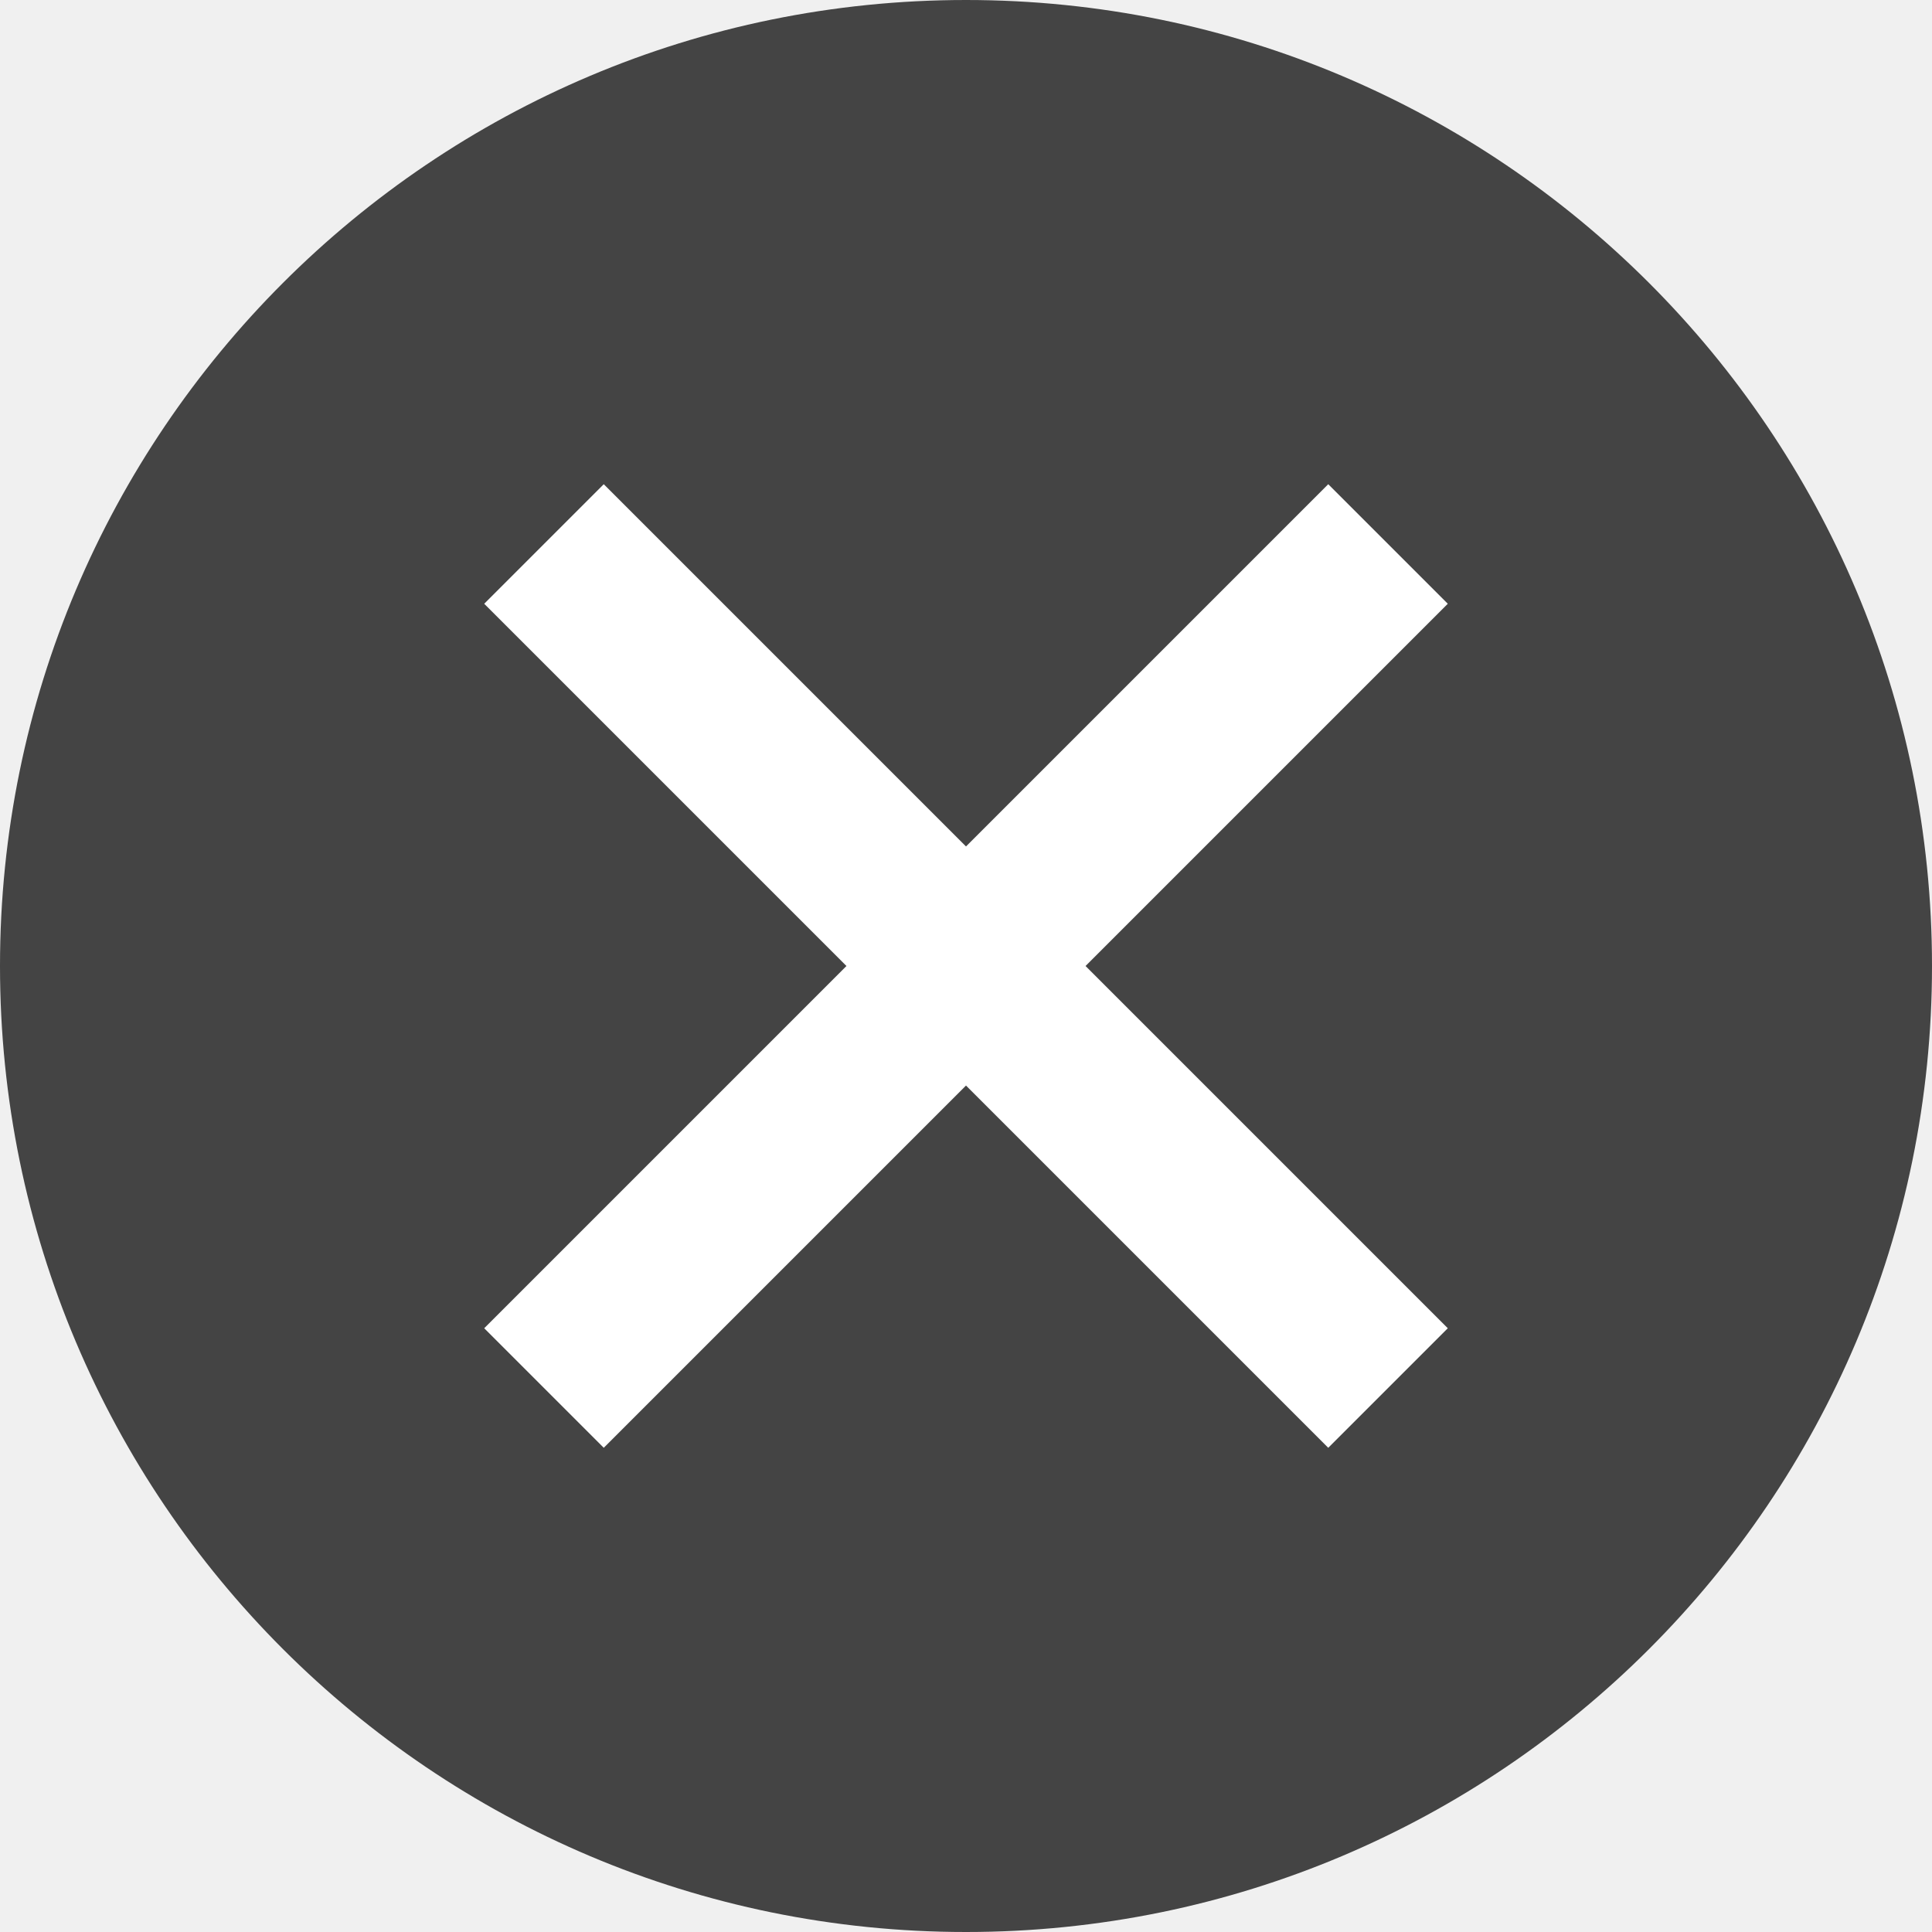
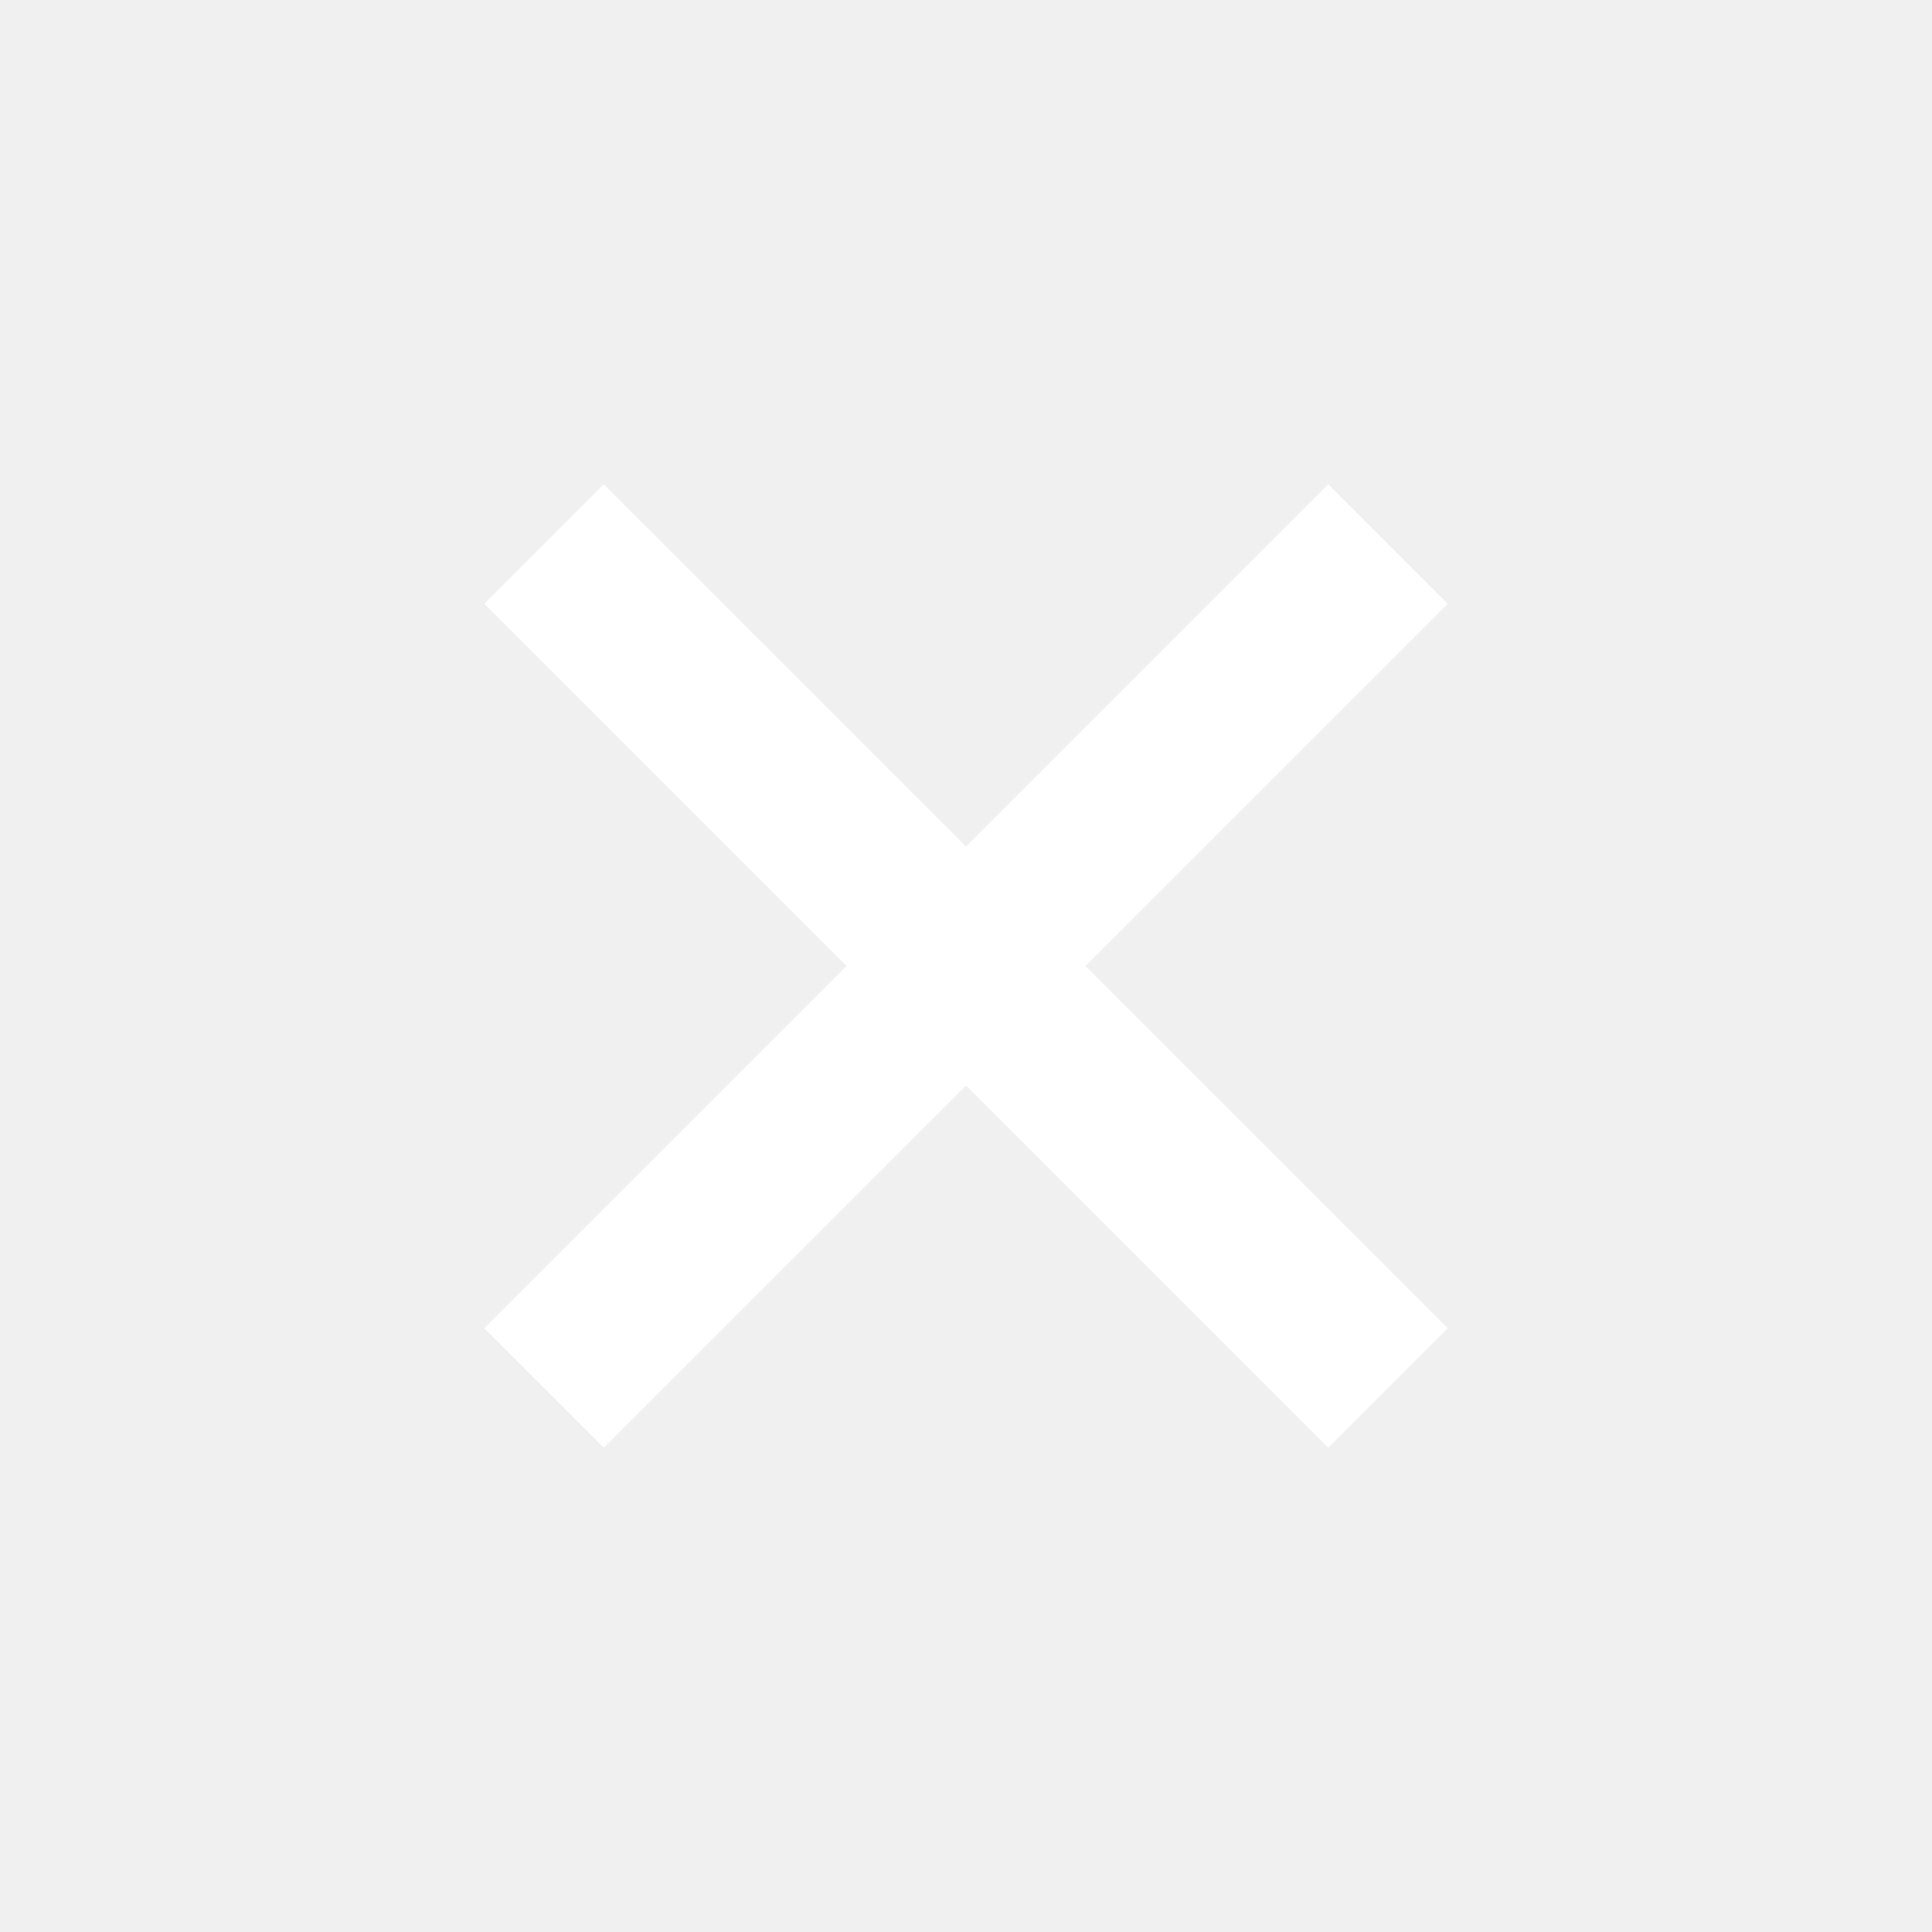
<svg xmlns="http://www.w3.org/2000/svg" width="16" height="16" viewBox="0 0 16 16" fill="none">
  <g id="ì²´í¬ì ìì¤">
-     <circle id="Ellipse 386" cx="8" cy="8" r="8" fill="#444444" />
+     <circle id="Ellipse 386" cx="8" cy="8" r="8" fill="current" />
    <path id="Union" fill-rule="evenodd" clip-rule="evenodd" d="M5.495 4.505L5 4.01L4.01 5L4.505 5.495L7.01 8L4.505 10.505L4.01 11L5 11.99L5.495 11.495L8 8.99L10.505 11.495L11 11.99L11.99 11L11.495 10.505L8.99 8L11.495 5.495L11.99 5L11 4.01L10.505 4.505L8 7.01L5.495 4.505Z" fill="white" />
  </g>
</svg>
